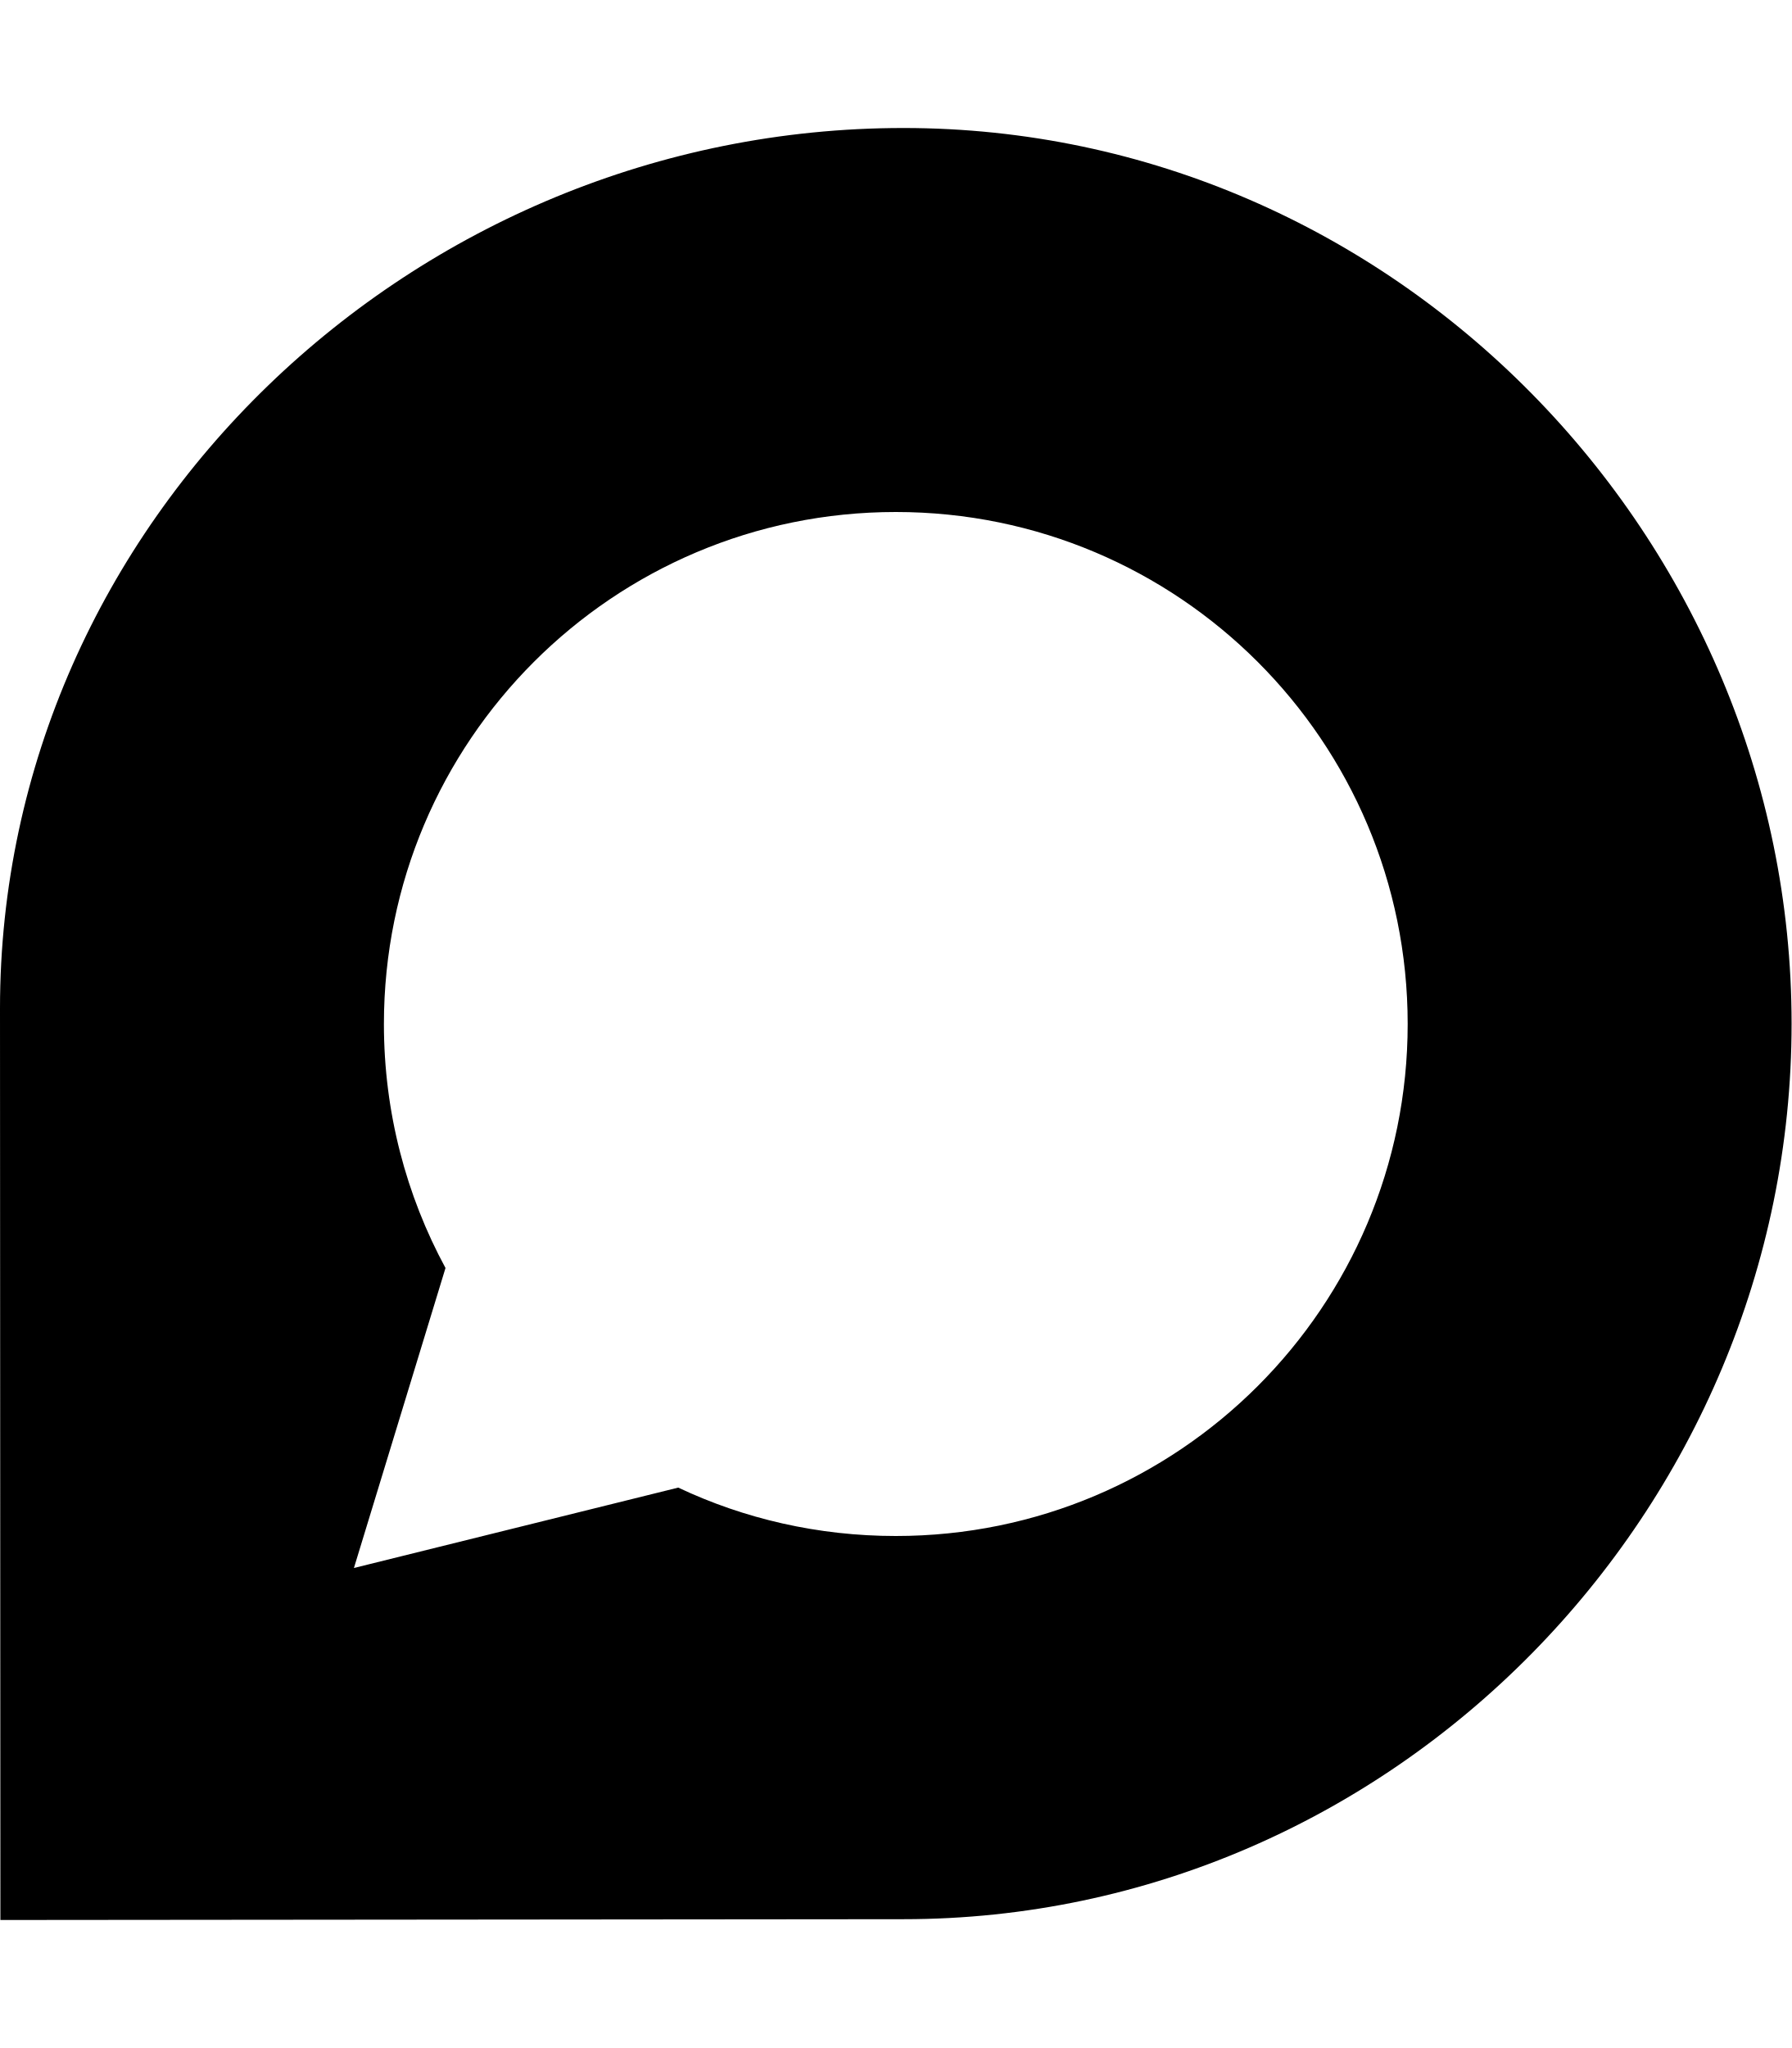
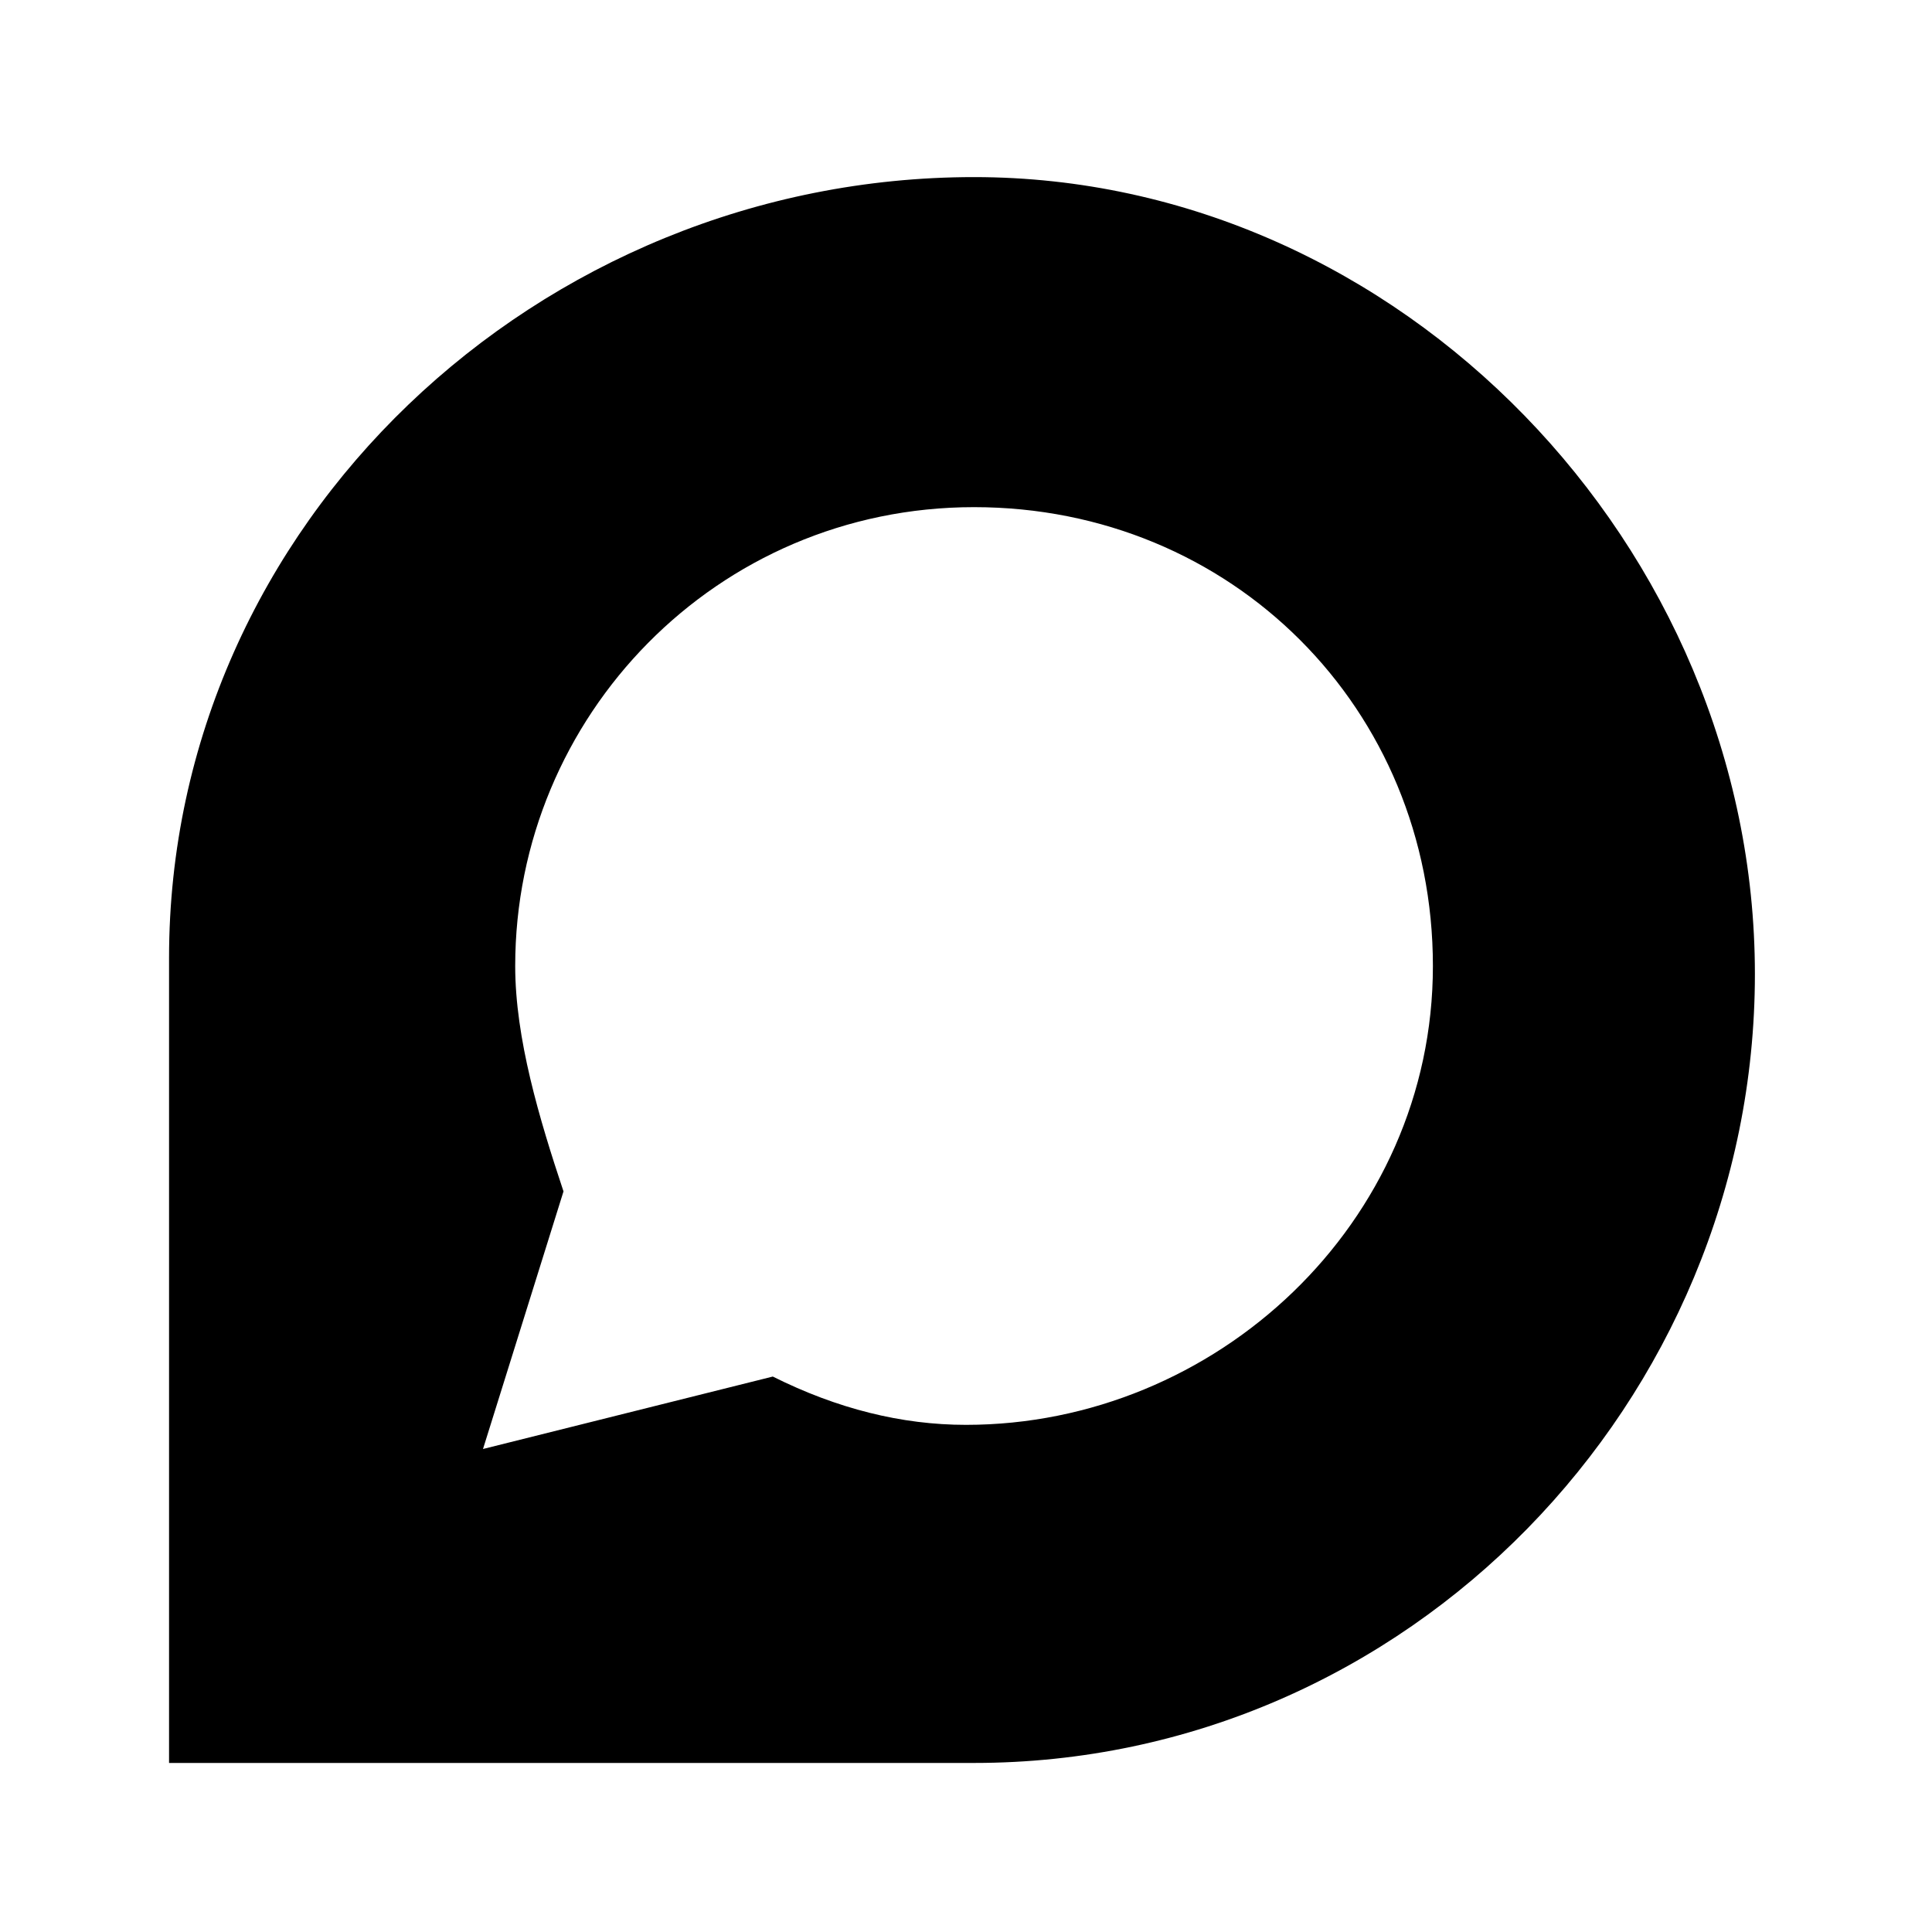
- <svg xmlns="http://www.w3.org/2000/svg" viewBox="0 0 448 512">
-   <path d="M225.9 32C103.3 32 0 130.5 0 252.1 0 256 .1 480 .1 480l225.8-.2c122.7 0 222.1-102.3 222.1-223.9C448 134.3 348.6 32 225.9 32zM224 384c-19.4 0-37.9-4.3-54.4-12.1L88.5 392l22.9-75c-9.8-18.1-15.4-38.9-15.4-61 0-70.7 57.3-128 128-128s128 57.3 128 128-57.3 128-128 128z" />
+ <svg xmlns="http://www.w3.org/2000/svg" version="1.1" id="Layer_1" x="0px" y="0px" viewBox="0 0 24 24" style="enable-background:new 0 0 24 24;" xml:space="preserve">
+   <path d="M12.1,2.2c-5.4,0-10,4.3-10,9.7c0,0.1,0,10,0,10h10c5.4,0,9.7-4.5,9.7-9.8S17.4,2.2,12.1,2.2z M12,17.7  c-0.8,0-1.6-0.2-2.4-0.6L6,18l1-3.2c-0.3-0.9-0.6-1.9-0.6-2.8c0-3.1,2.5-5.7,5.7-5.7s5.7,2.5,5.7,5.7S15.1,17.7,12,17.7z" />
</svg>
